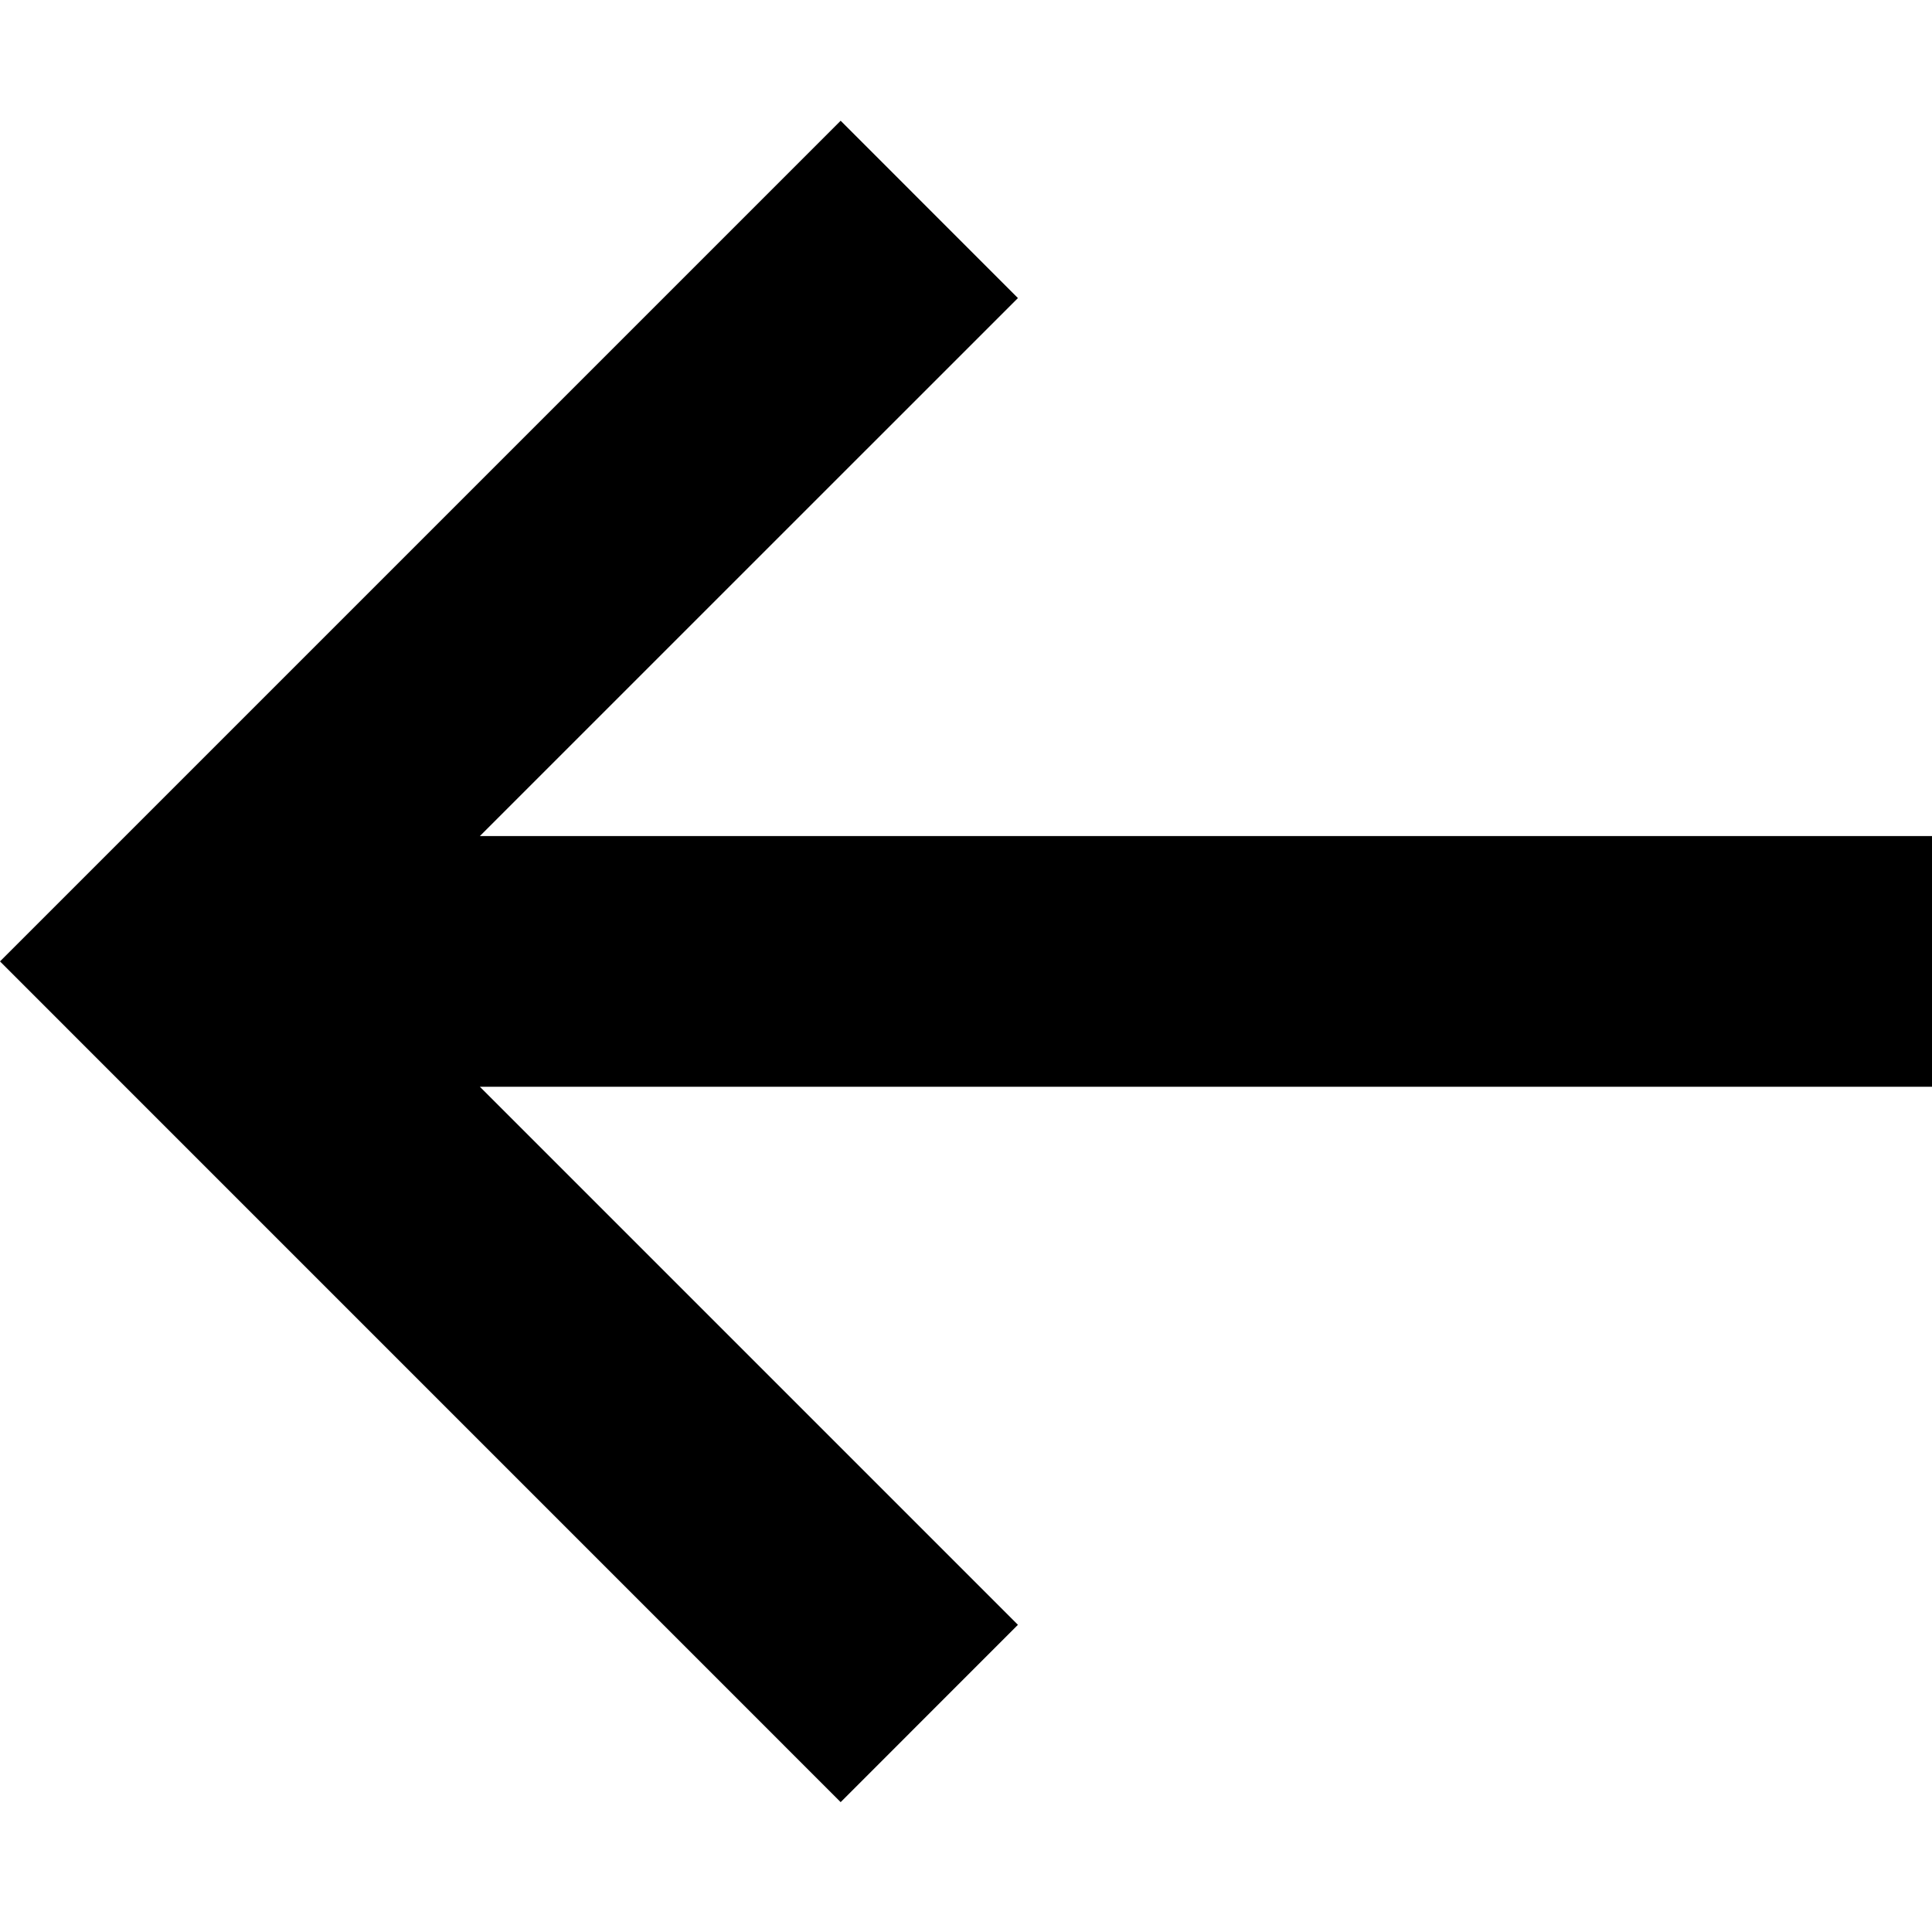
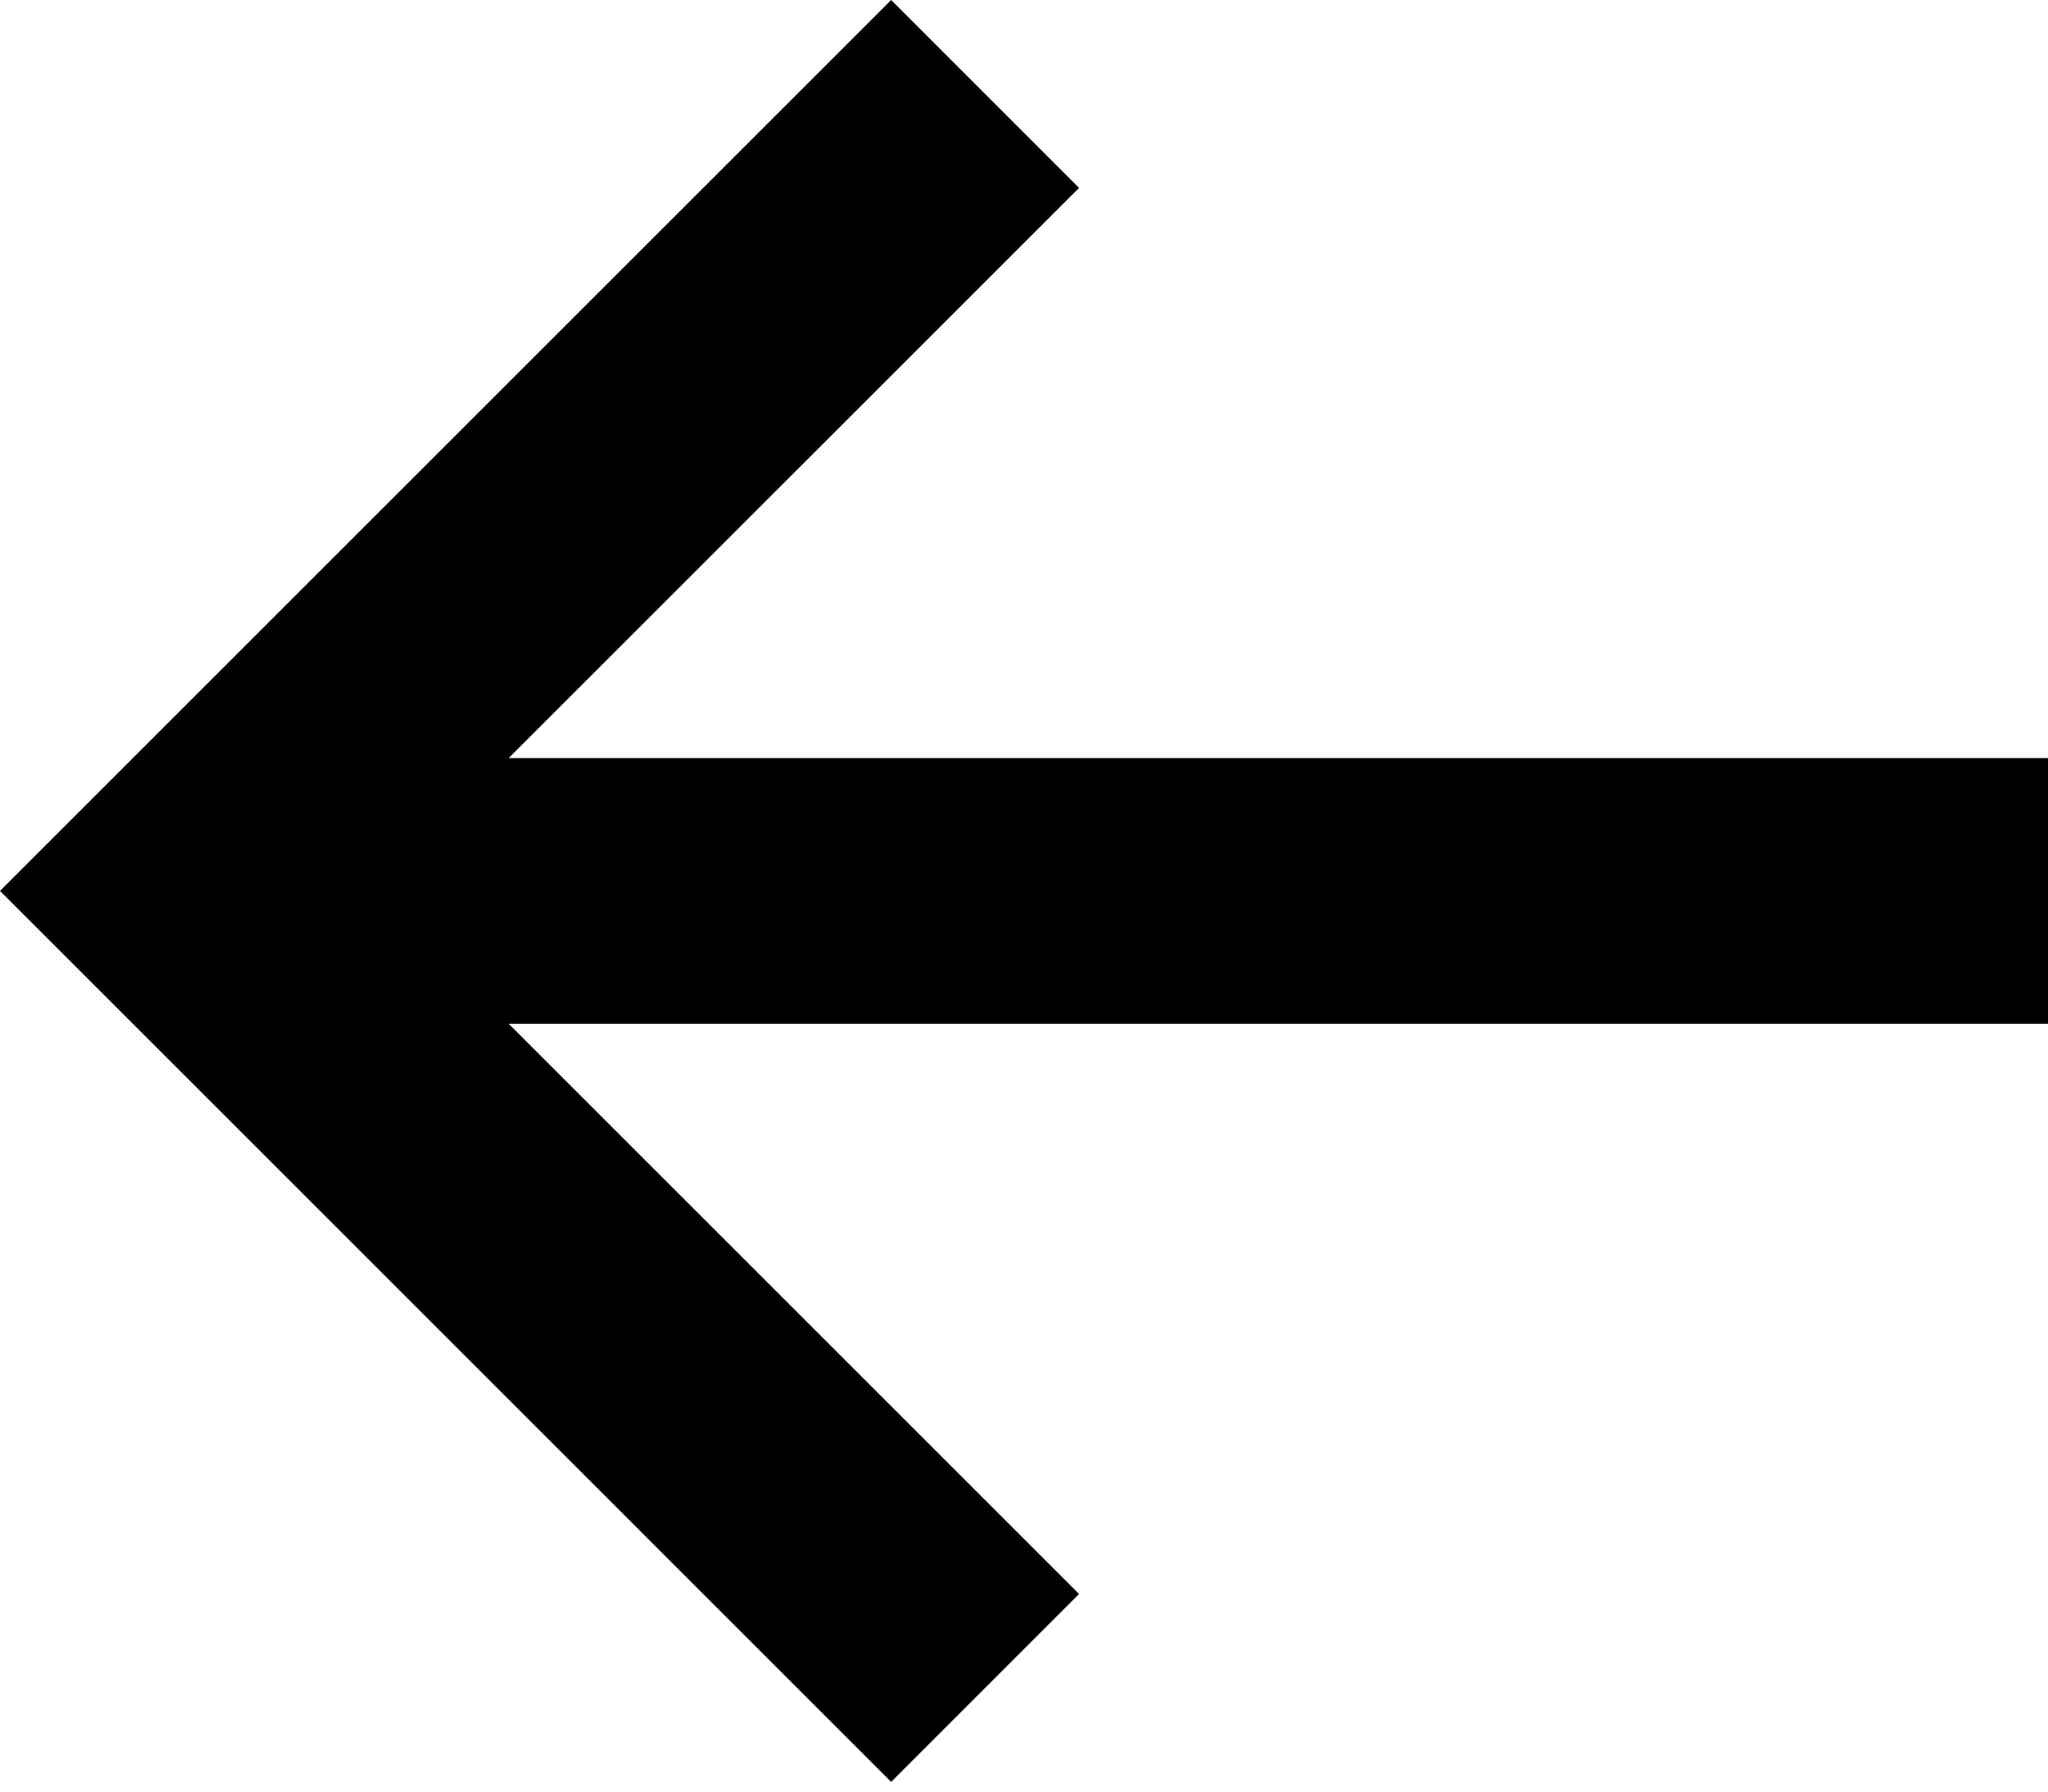
- <svg xmlns="http://www.w3.org/2000/svg" width="32px" height="32px" viewBox="0 0 32 32" version="1.1" fill-rule="evenodd">
-   <defs />
-   <polygon id="Shape" points="16.86 4.937 13.924 2 0 15.924 13.924 29.849 16.86 26.912 7.948 18 32 18 32 13.848 7.948 13.848" />
+ <svg xmlns="http://www.w3.org/2000/svg" width="32px" height="28px" viewBox="0 0 32 28" version="1.1" fill-rule="evenodd">
+   <polygon id="Shape" points="16.86 2.937 13.924 0 0 13.924 13.924 27.849 16.86 24.912 7.948 16 32 16 32 11.848 7.948 11.848" />
</svg>
